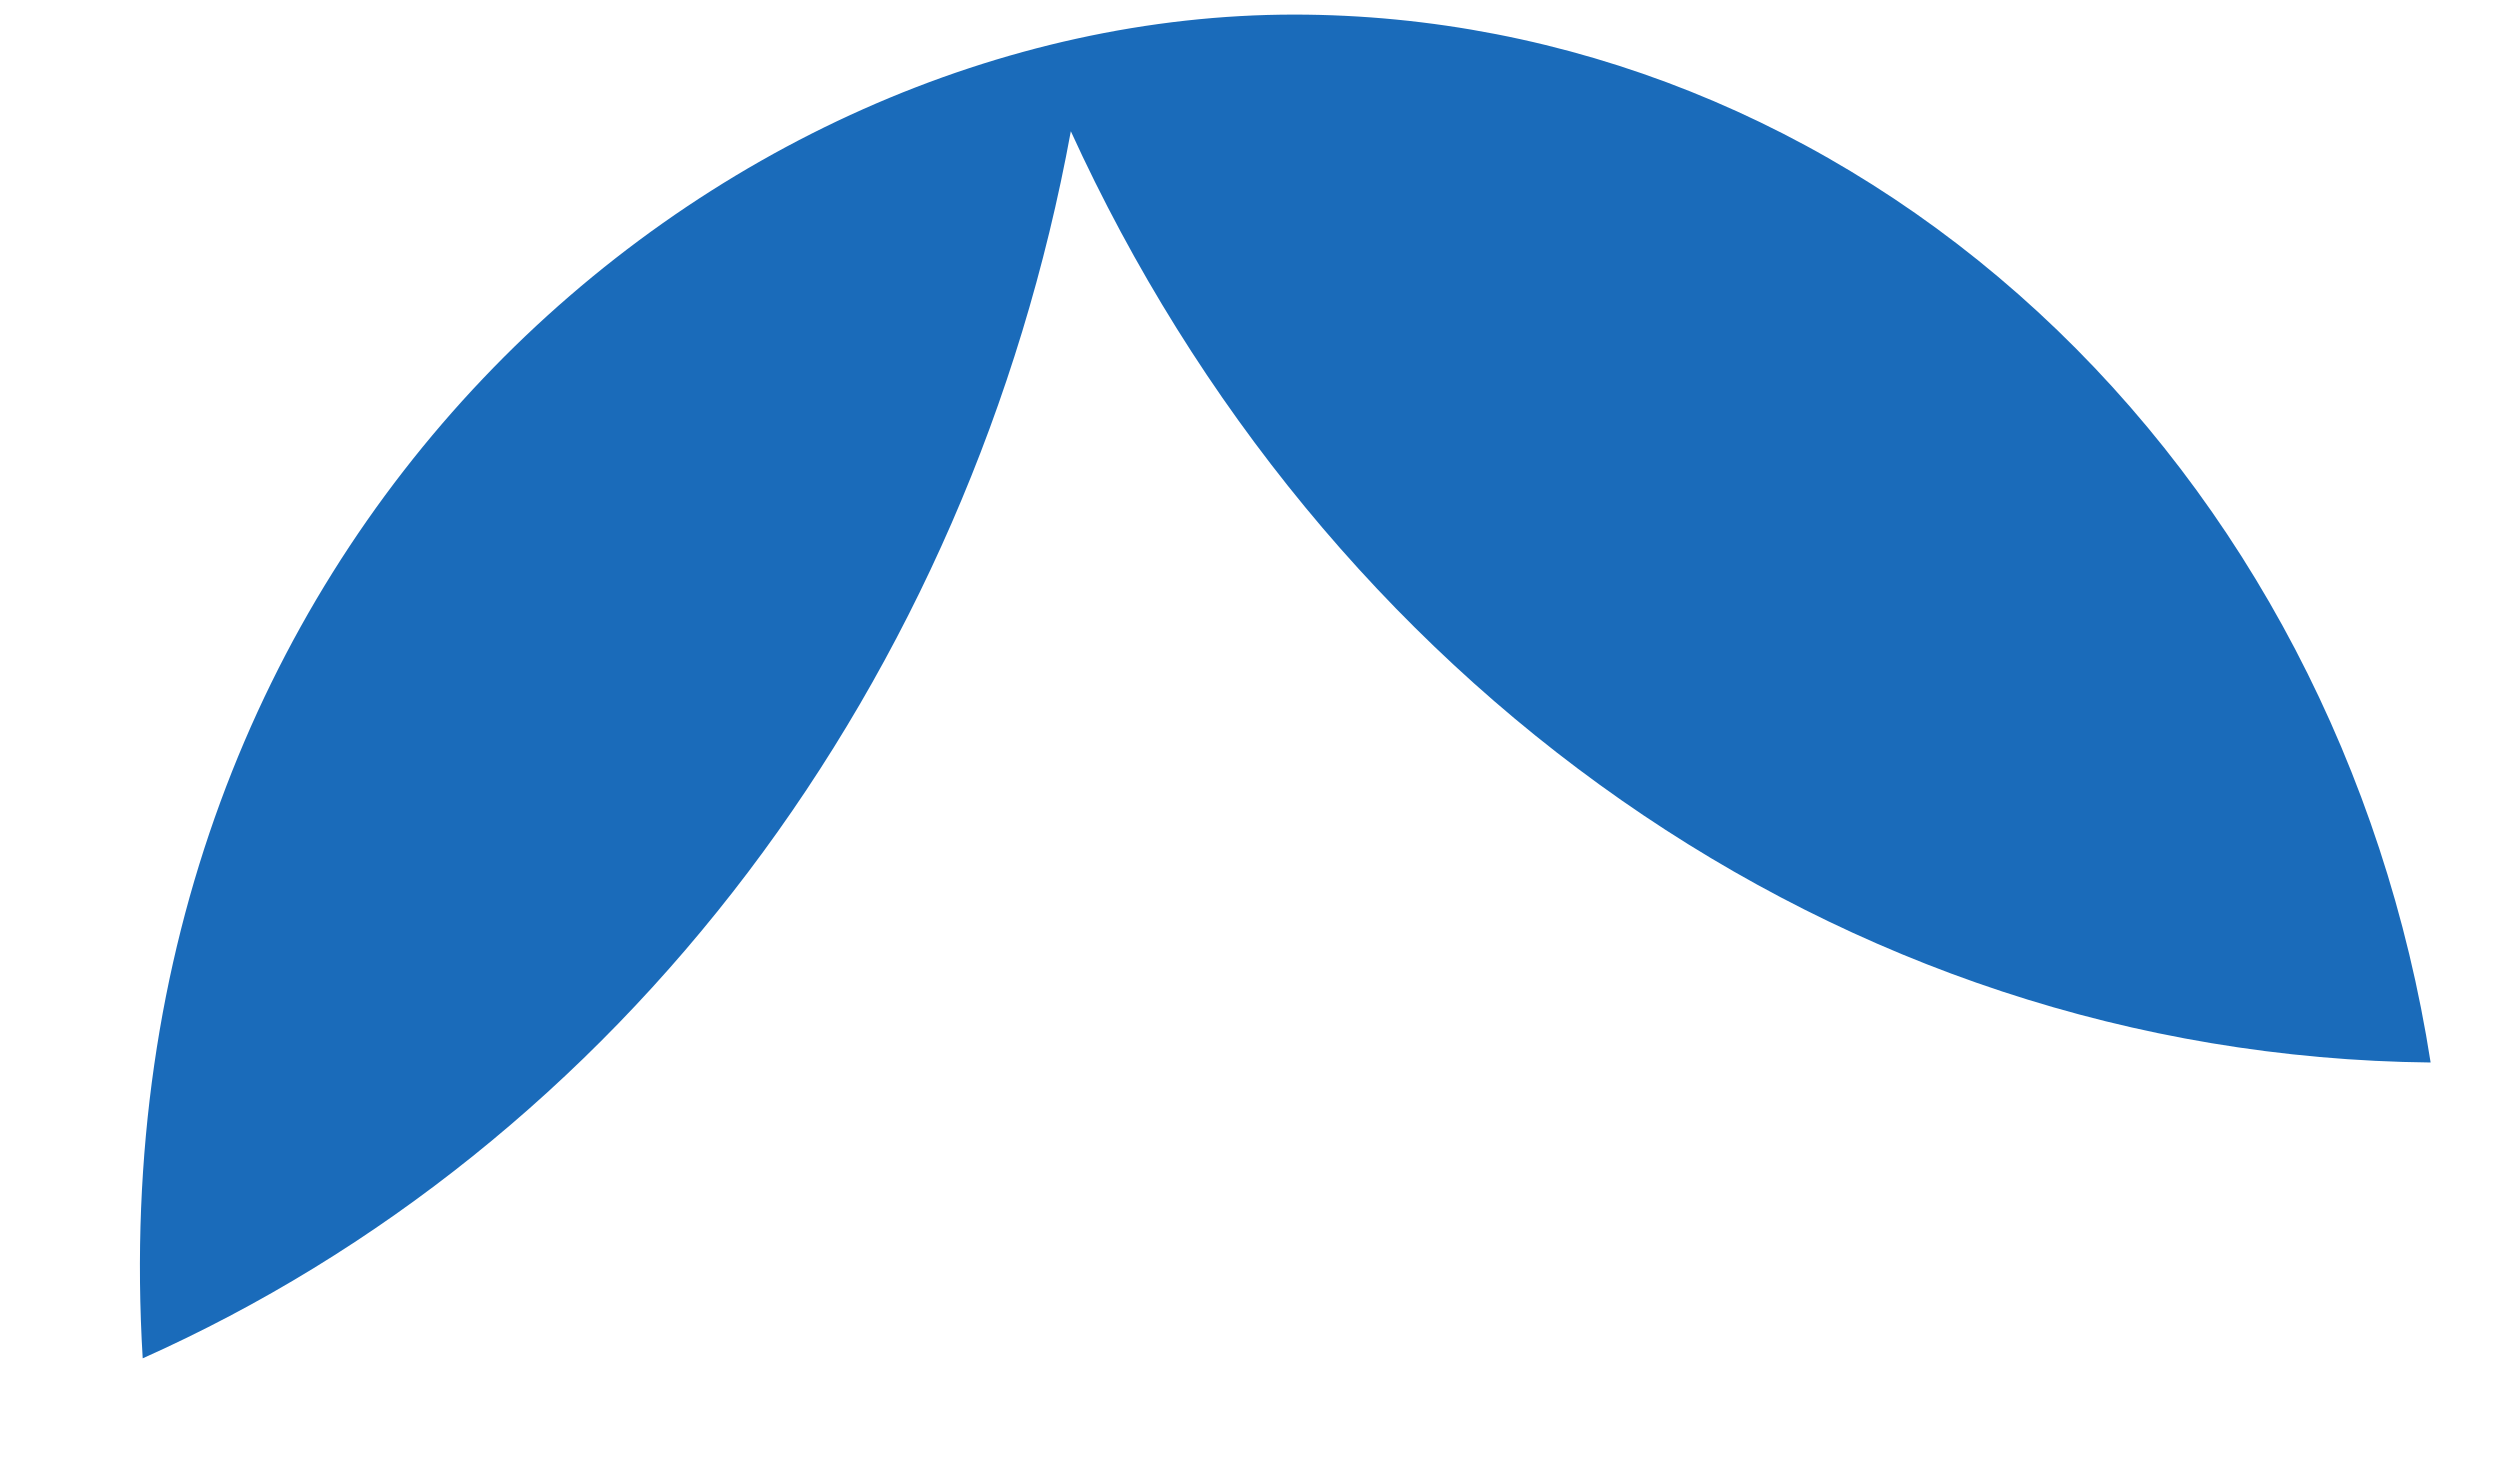
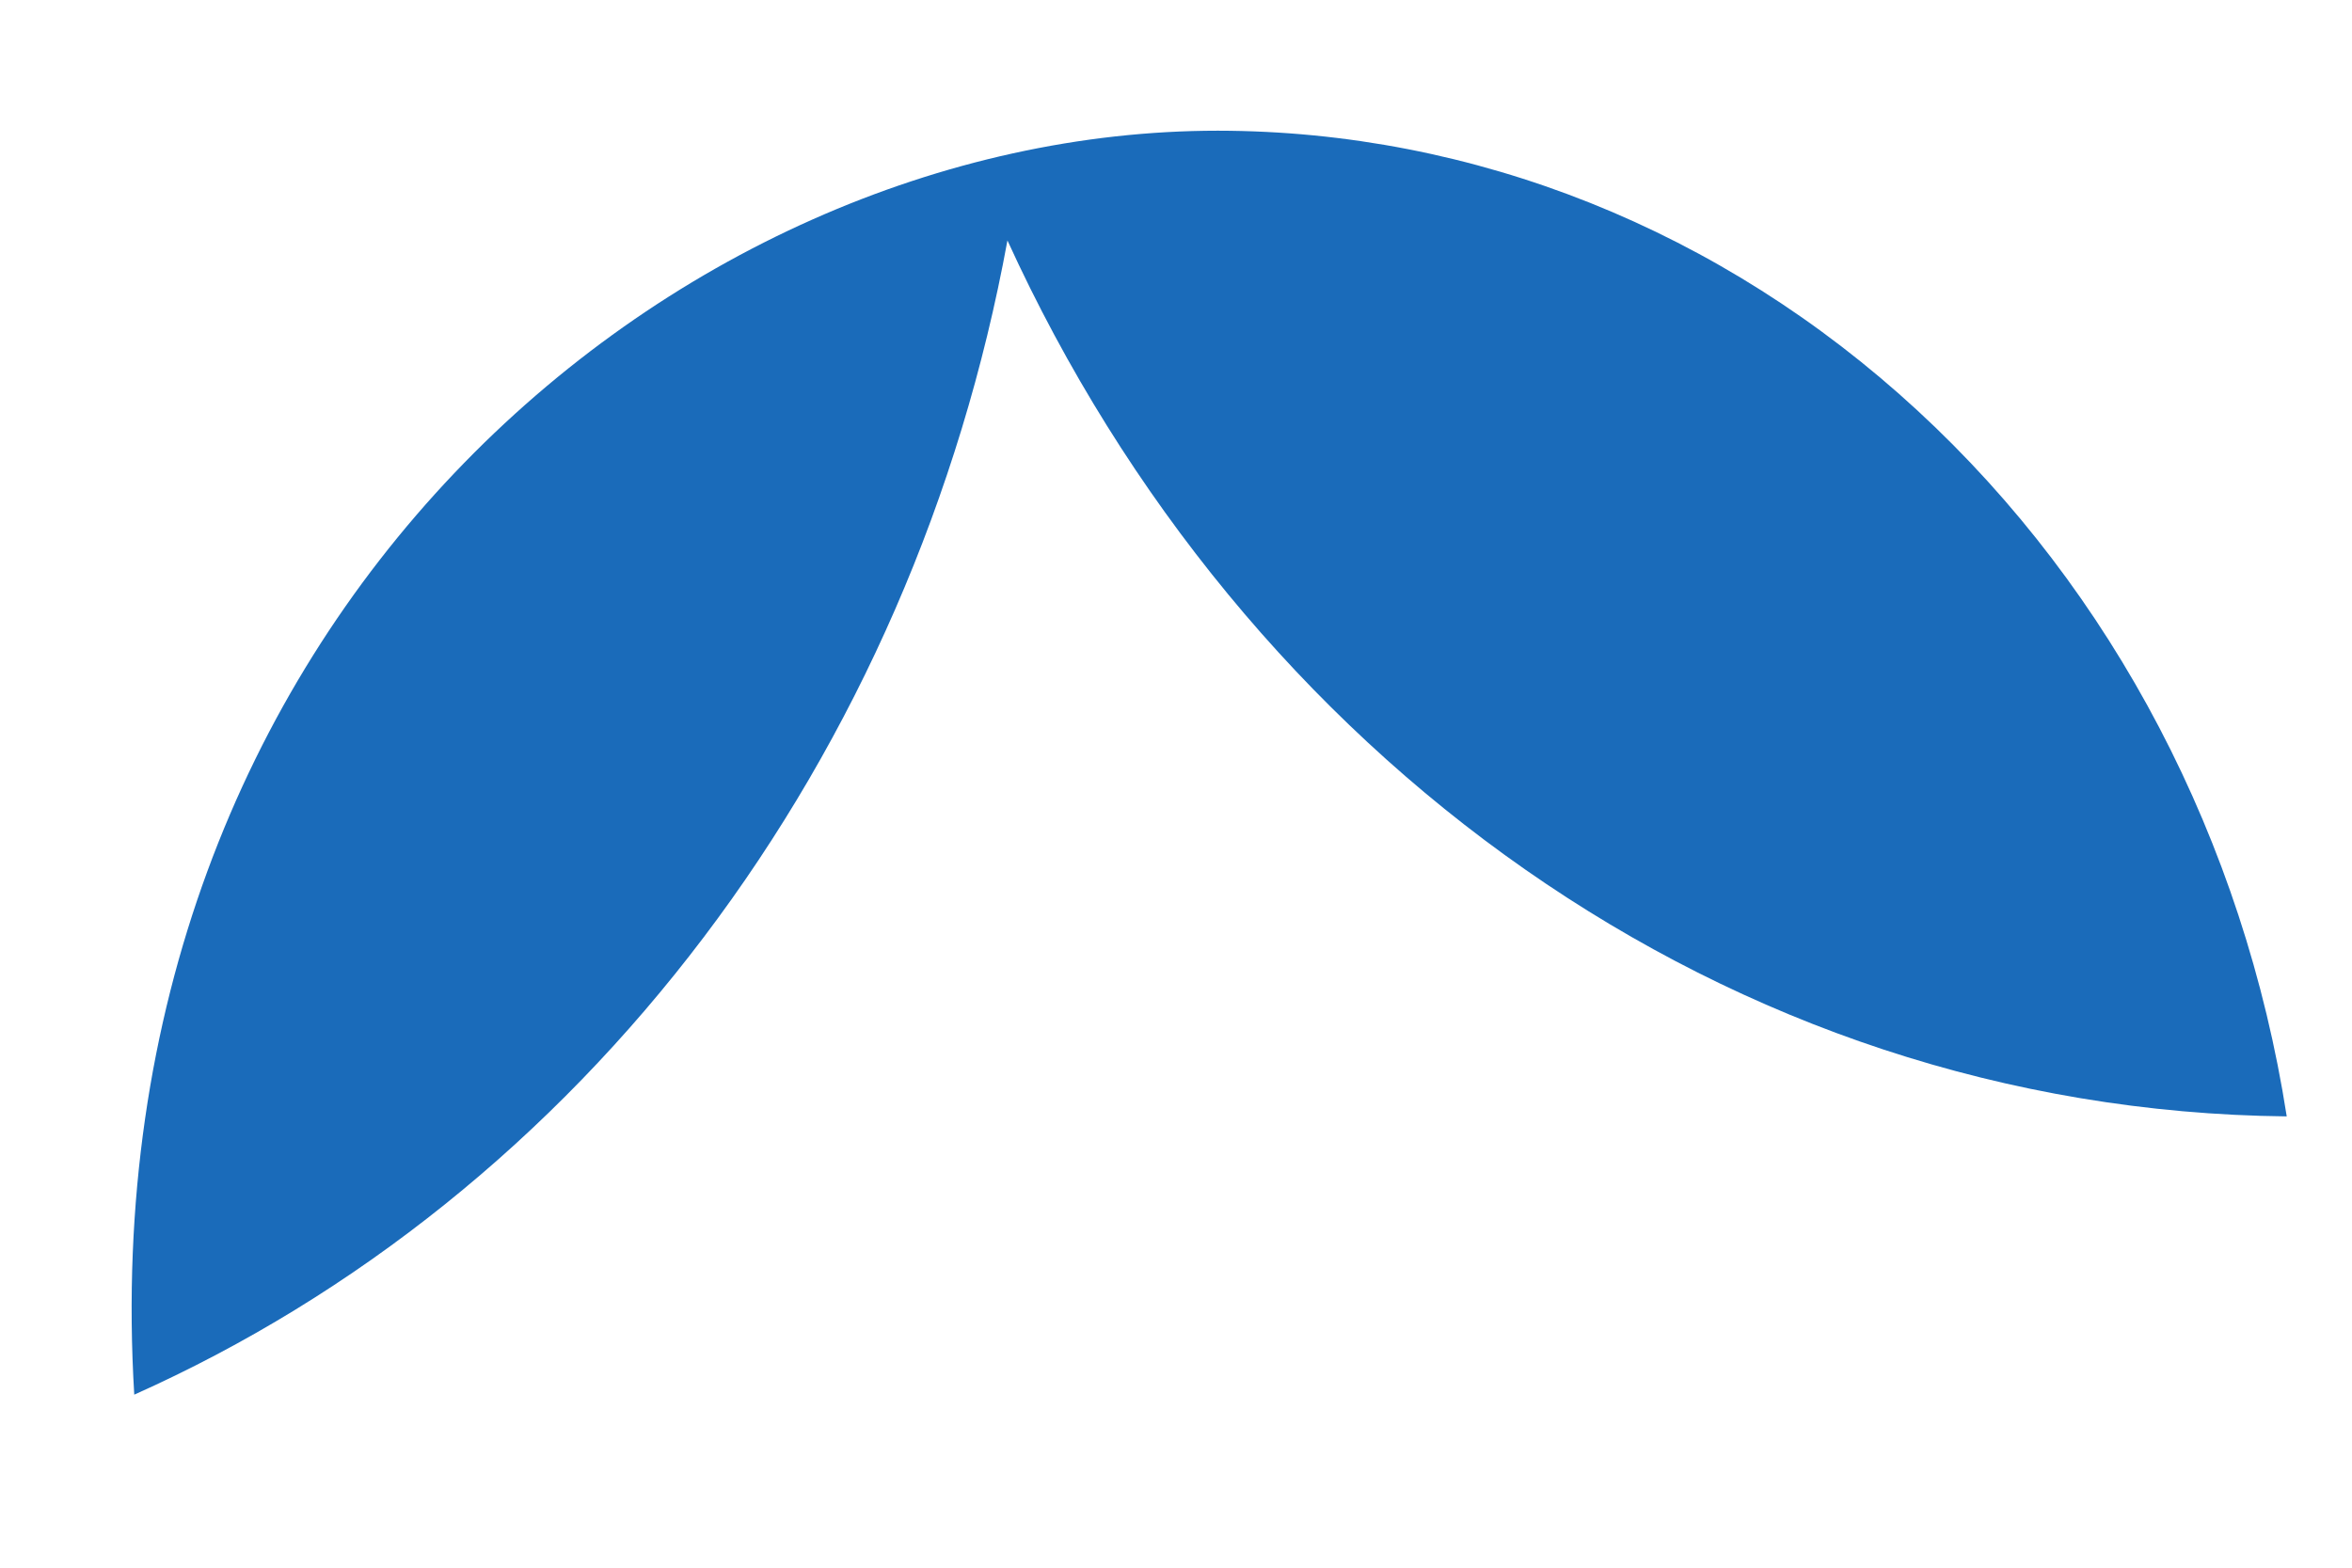
- <svg xmlns="http://www.w3.org/2000/svg" width="12" height="7" viewBox="0 0 12 7" fill="none">
-   <path d="M11.667 5.1C11.448 3.694 10.781 2.418 9.782 1.497C8.784 0.577 7.52 0.071 6.213 0.07C3.435 0.07 0.447 2.58 0.685 6.52C1.815 6.015 2.814 5.213 3.591 4.186C4.368 3.158 4.901 1.936 5.14 0.63C6.341 3.26 8.807 5.07 11.667 5.1Z" fill="#1A6BBA" />
+ <svg xmlns="http://www.w3.org/2000/svg" width="12" height="8" viewBox="0 0 12 8" fill="none">
+   <path d="M11.667 5.697C11.448 4.291 10.781 3.015 9.782 2.094C8.784 1.173 7.52 0.668 6.213 0.667C3.435 0.667 0.447 3.177 0.685 7.117C1.815 6.612 2.814 5.81 3.591 4.782C4.368 3.755 4.901 2.533 5.14 1.227C6.341 3.857 8.807 5.667 11.667 5.697Z" fill="#1A6BBA" />
</svg>
